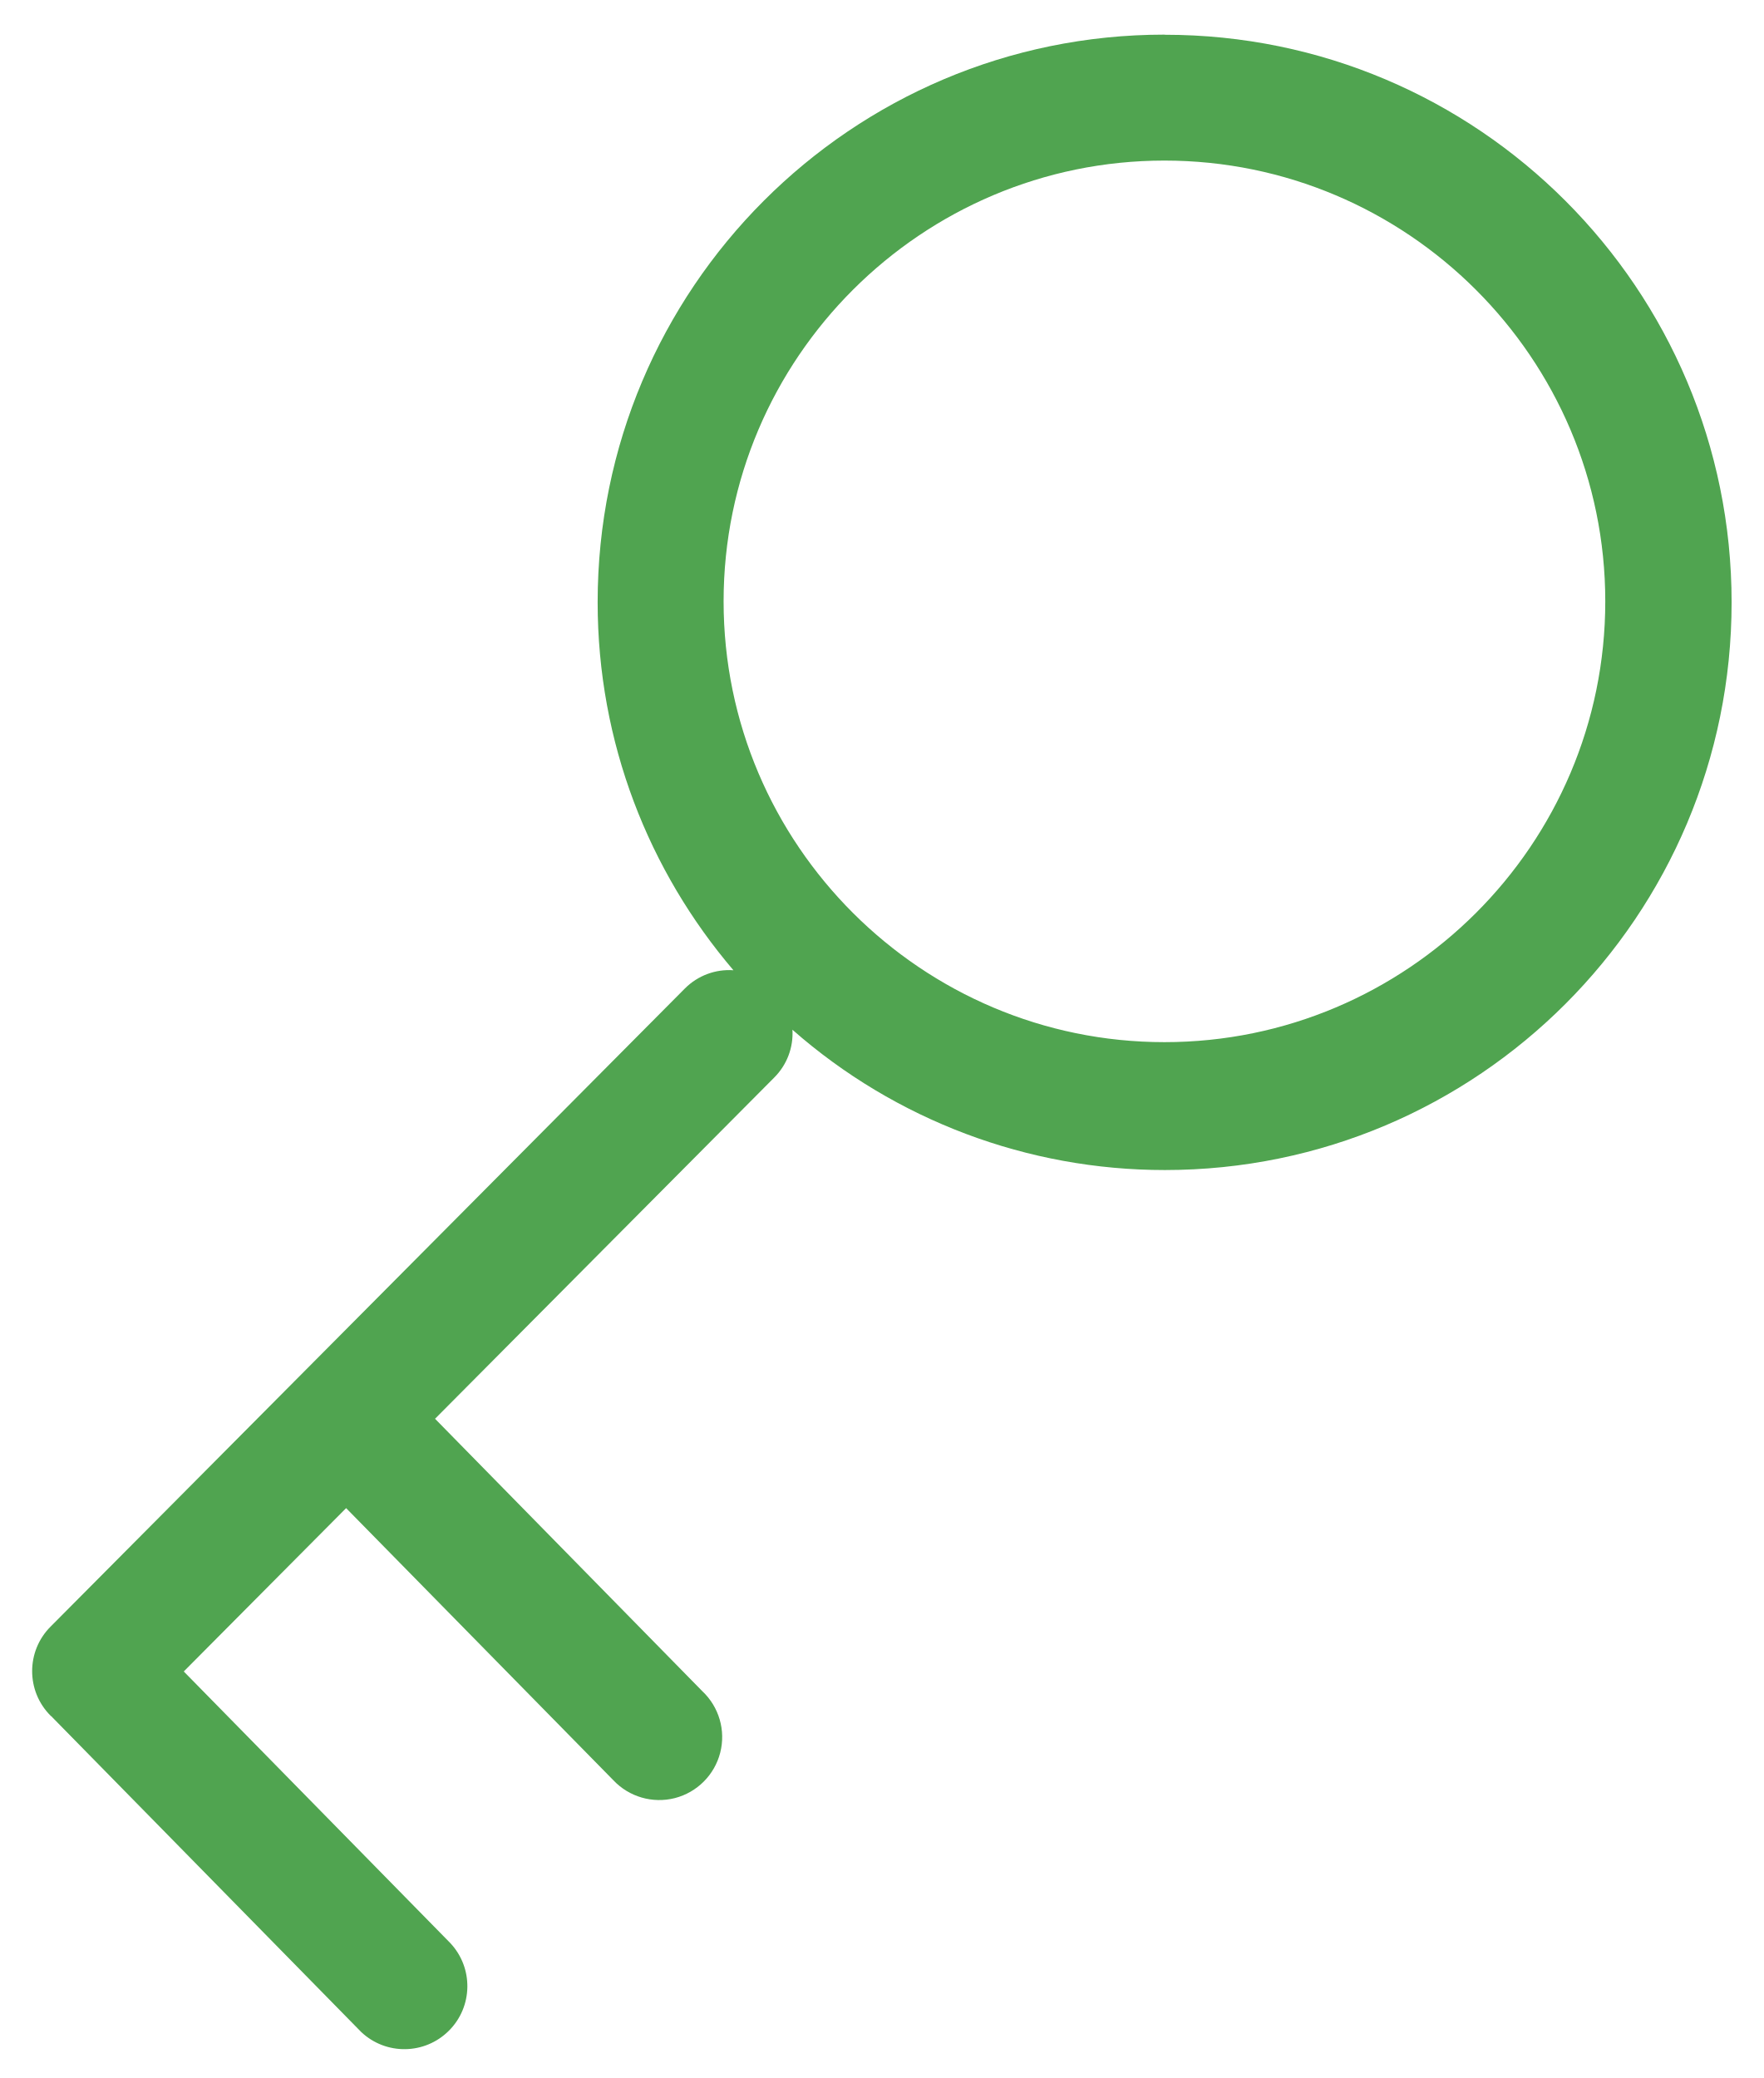
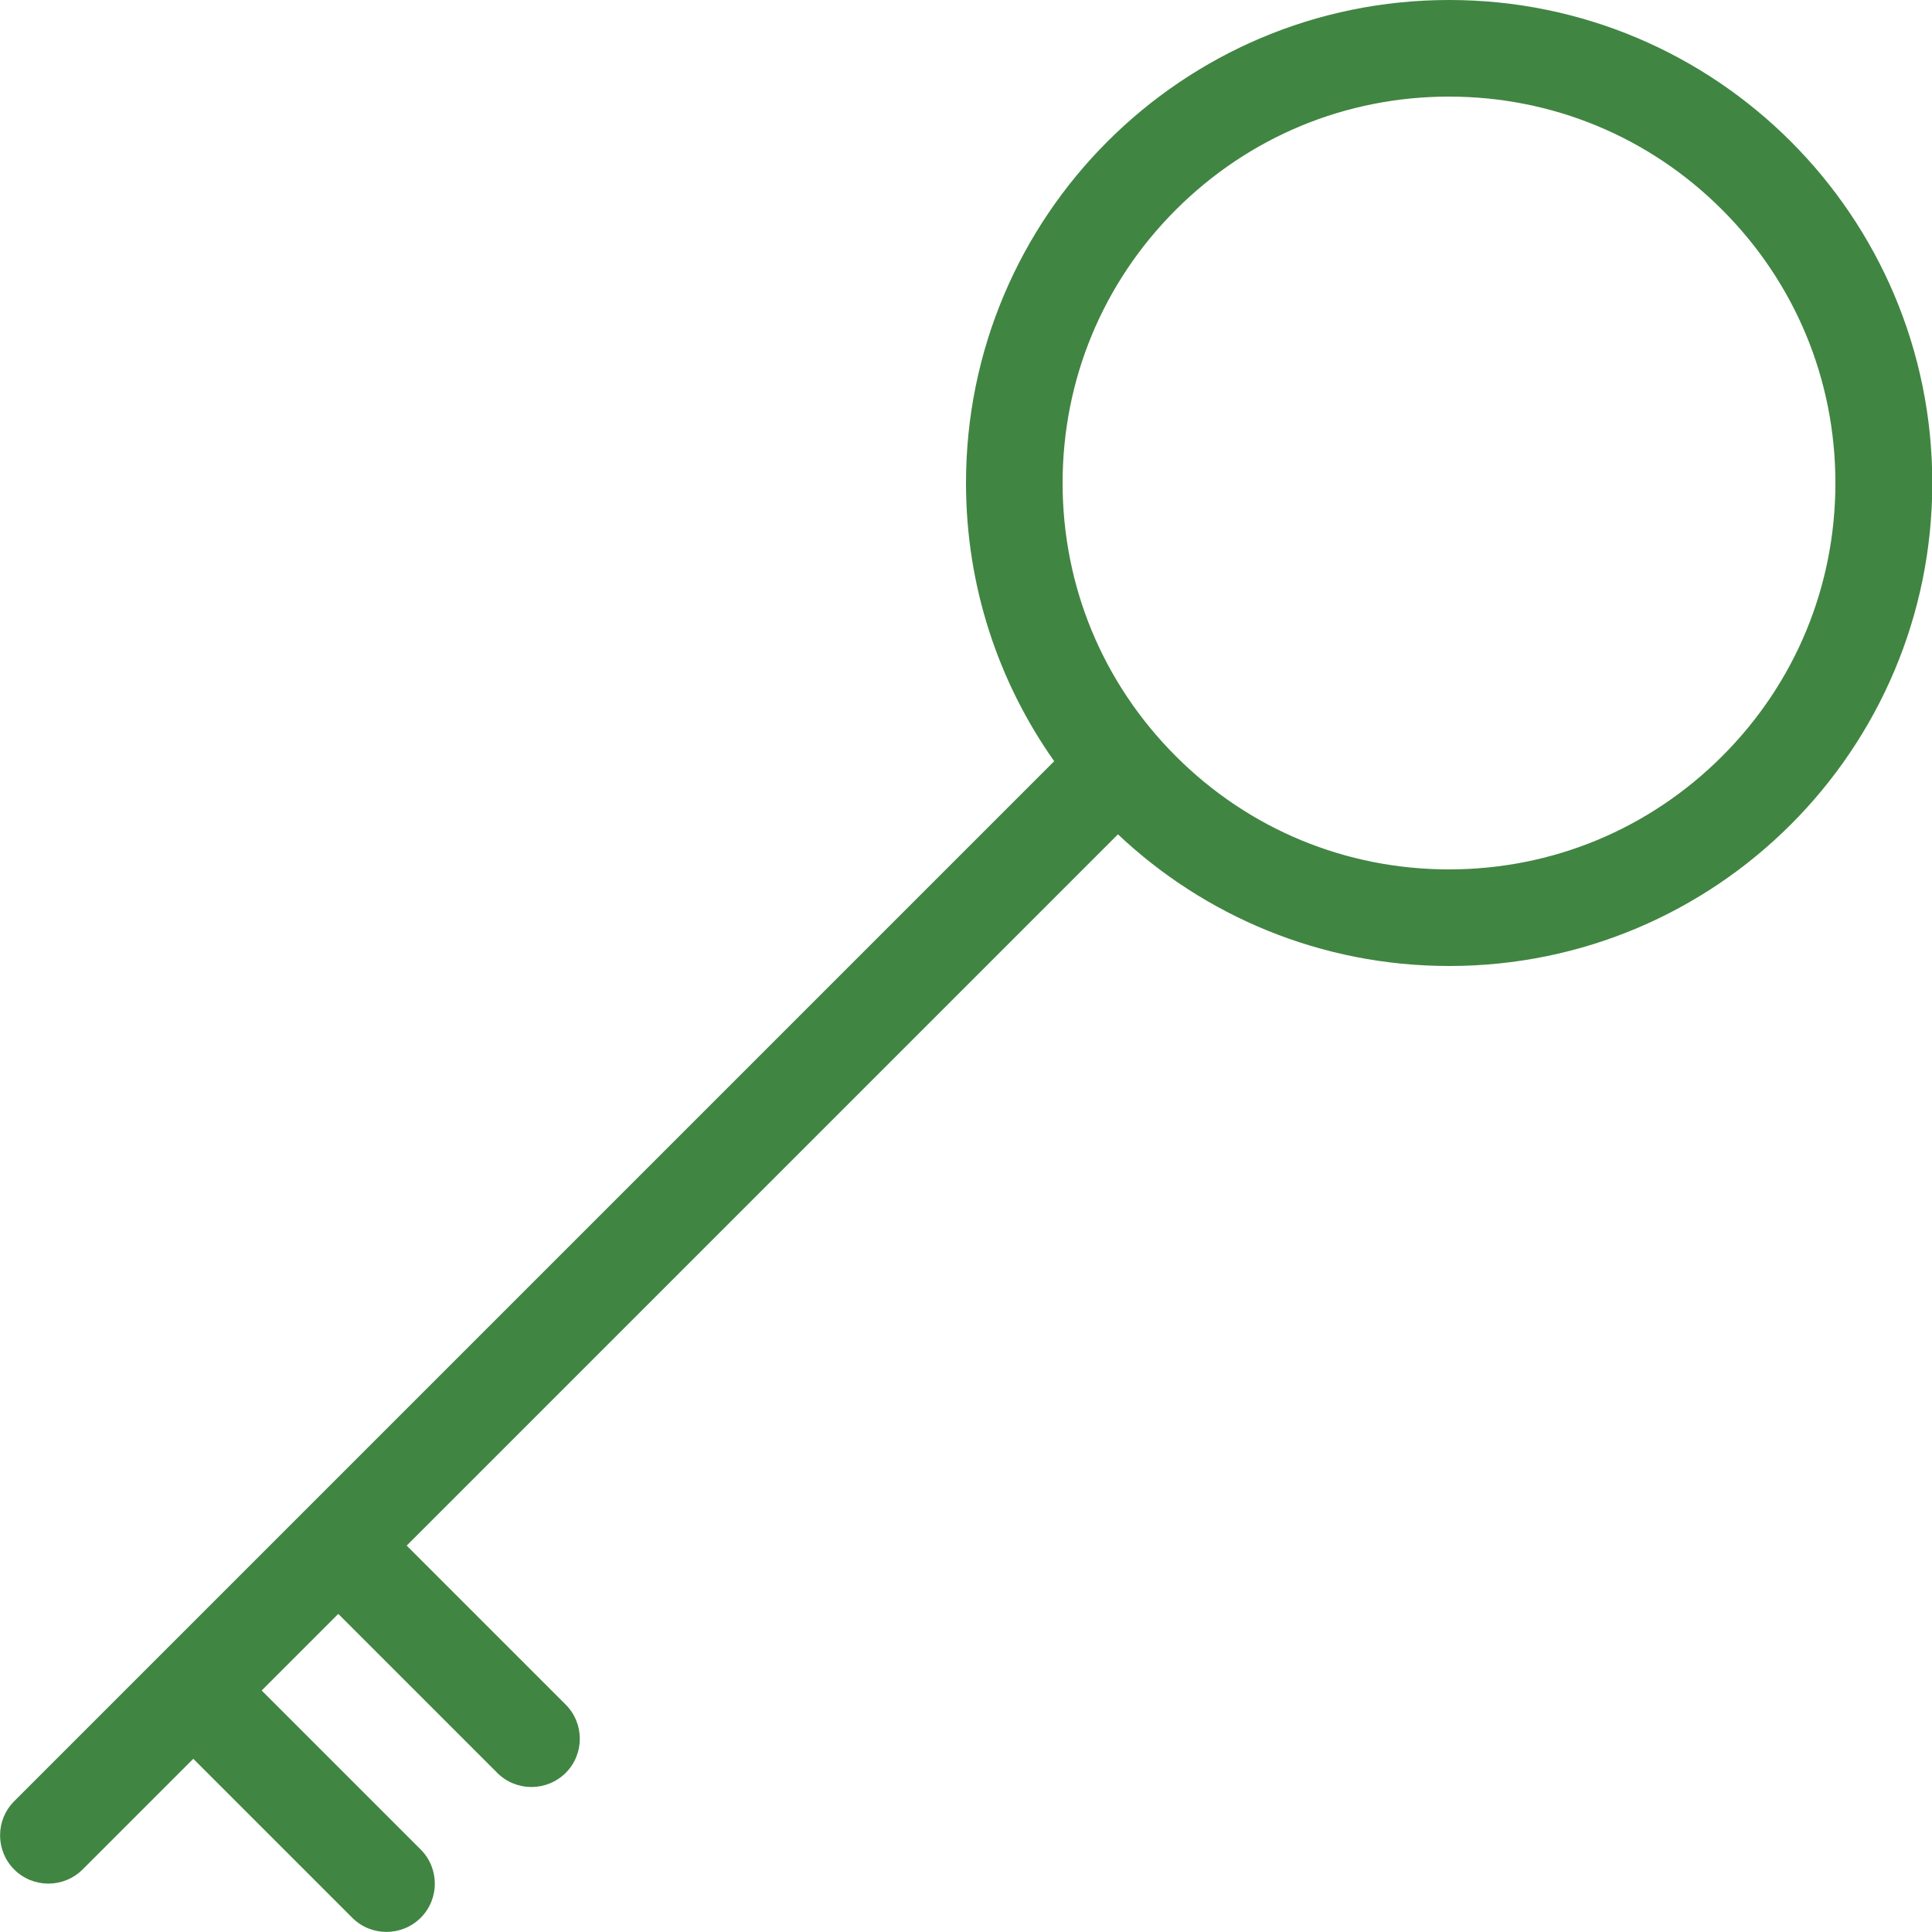
- <svg xmlns="http://www.w3.org/2000/svg" width="28px" height="33px" viewBox="0 0 28 33" version="1.1">
+ <svg xmlns="http://www.w3.org/2000/svg" width="20px" height="20px" viewBox="0 0 20 20" version="1.1">
  <defs />
  <g id="Page-1" stroke="none" stroke-width="1" fill="none" fill-rule="evenodd">
-     <g id="icon-key" fill="#50A450" fill-rule="nonzero">
-       <path d="M18.49,0.55 C13.52,0.55 9.49,4.586 9.49,9.564 C9.49,11.796 10.304,13.834 11.646,15.408 C11.361,15.388 11.081,15.493 10.878,15.695 L0.803,25.832 C0.413,26.222 0.413,26.856 0.803,27.246 C0.81,27.254 0.819,27.258 0.827,27.266 C0.829,27.269 0.831,27.272 0.833,27.274 L5.737,32.271 C6.131,32.641 6.746,32.631 7.128,32.249 C7.51,31.868 7.52,31.252 7.151,30.858 L2.918,26.544 L5.496,23.95 L9.738,28.27 C9.988,28.536 10.362,28.645 10.716,28.555 C11.069,28.464 11.345,28.188 11.436,27.835 C11.527,27.482 11.418,27.107 11.152,26.857 L6.908,22.531 L12.295,17.111 C12.495,16.911 12.6,16.635 12.583,16.353 C14.217,17.79 16.32,18.582 18.496,18.581 C23.466,18.581 27.496,14.545 27.496,9.566 C27.496,4.587 23.466,0.552 18.496,0.552 L18.494,0.552 L18.49,0.55 Z M18.49,16.55 C14.64,16.55 11.49,13.417 11.49,9.55 C11.49,5.683 14.64,2.55 18.49,2.55 C22.34,2.55 25.49,5.683 25.49,9.55 C25.49,13.417 22.343,16.55 18.49,16.55 Z" id="Shape" />
+     <g id="0111-key" fill="#418542" fill-rule="nonzero">
+       <path d="M15,0 C12.239,0 10,2.239 10,5 C10,6.072 10.338,7.066 10.913,7.88 L0.147,18.646 C-0.048,18.841 -0.048,19.158 0.147,19.353 C0.245,19.451 0.373,19.499 0.501,19.499 C0.629,19.499 0.757,19.45 0.855,19.353 L2.001,18.207 L3.647,19.853 C3.745,19.951 3.873,19.999 4.001,19.999 C4.129,19.999 4.257,19.95 4.355,19.853 C4.55,19.658 4.55,19.341 4.355,19.146 L2.709,17.5 L3.502,16.707 L5.148,18.353 C5.246,18.451 5.374,18.499 5.502,18.499 C5.63,18.499 5.758,18.45 5.856,18.353 C6.051,18.158 6.051,17.841 5.856,17.646 L4.21,16 L11.573,8.637 C12.468,9.482 13.675,10 15.003,10 C17.764,10 20.003,7.761 20.003,5 C20.003,2.239 17.764,0 15.003,0 L15,0 Z M17.828,7.828 C17.072,8.584 16.068,9 15,9 C13.932,9 12.927,8.584 12.172,7.828 C11.416,7.072 11,6.068 11,5 C11,3.932 11.416,2.927 12.172,2.172 C12.928,1.416 13.932,1 15,1 C16.068,1 17.073,1.416 17.828,2.172 C18.584,2.928 19,3.932 19,5 C19,6.068 18.584,7.073 17.828,7.828 Z" id="Shape" />
    </g>
  </g>
</svg>
